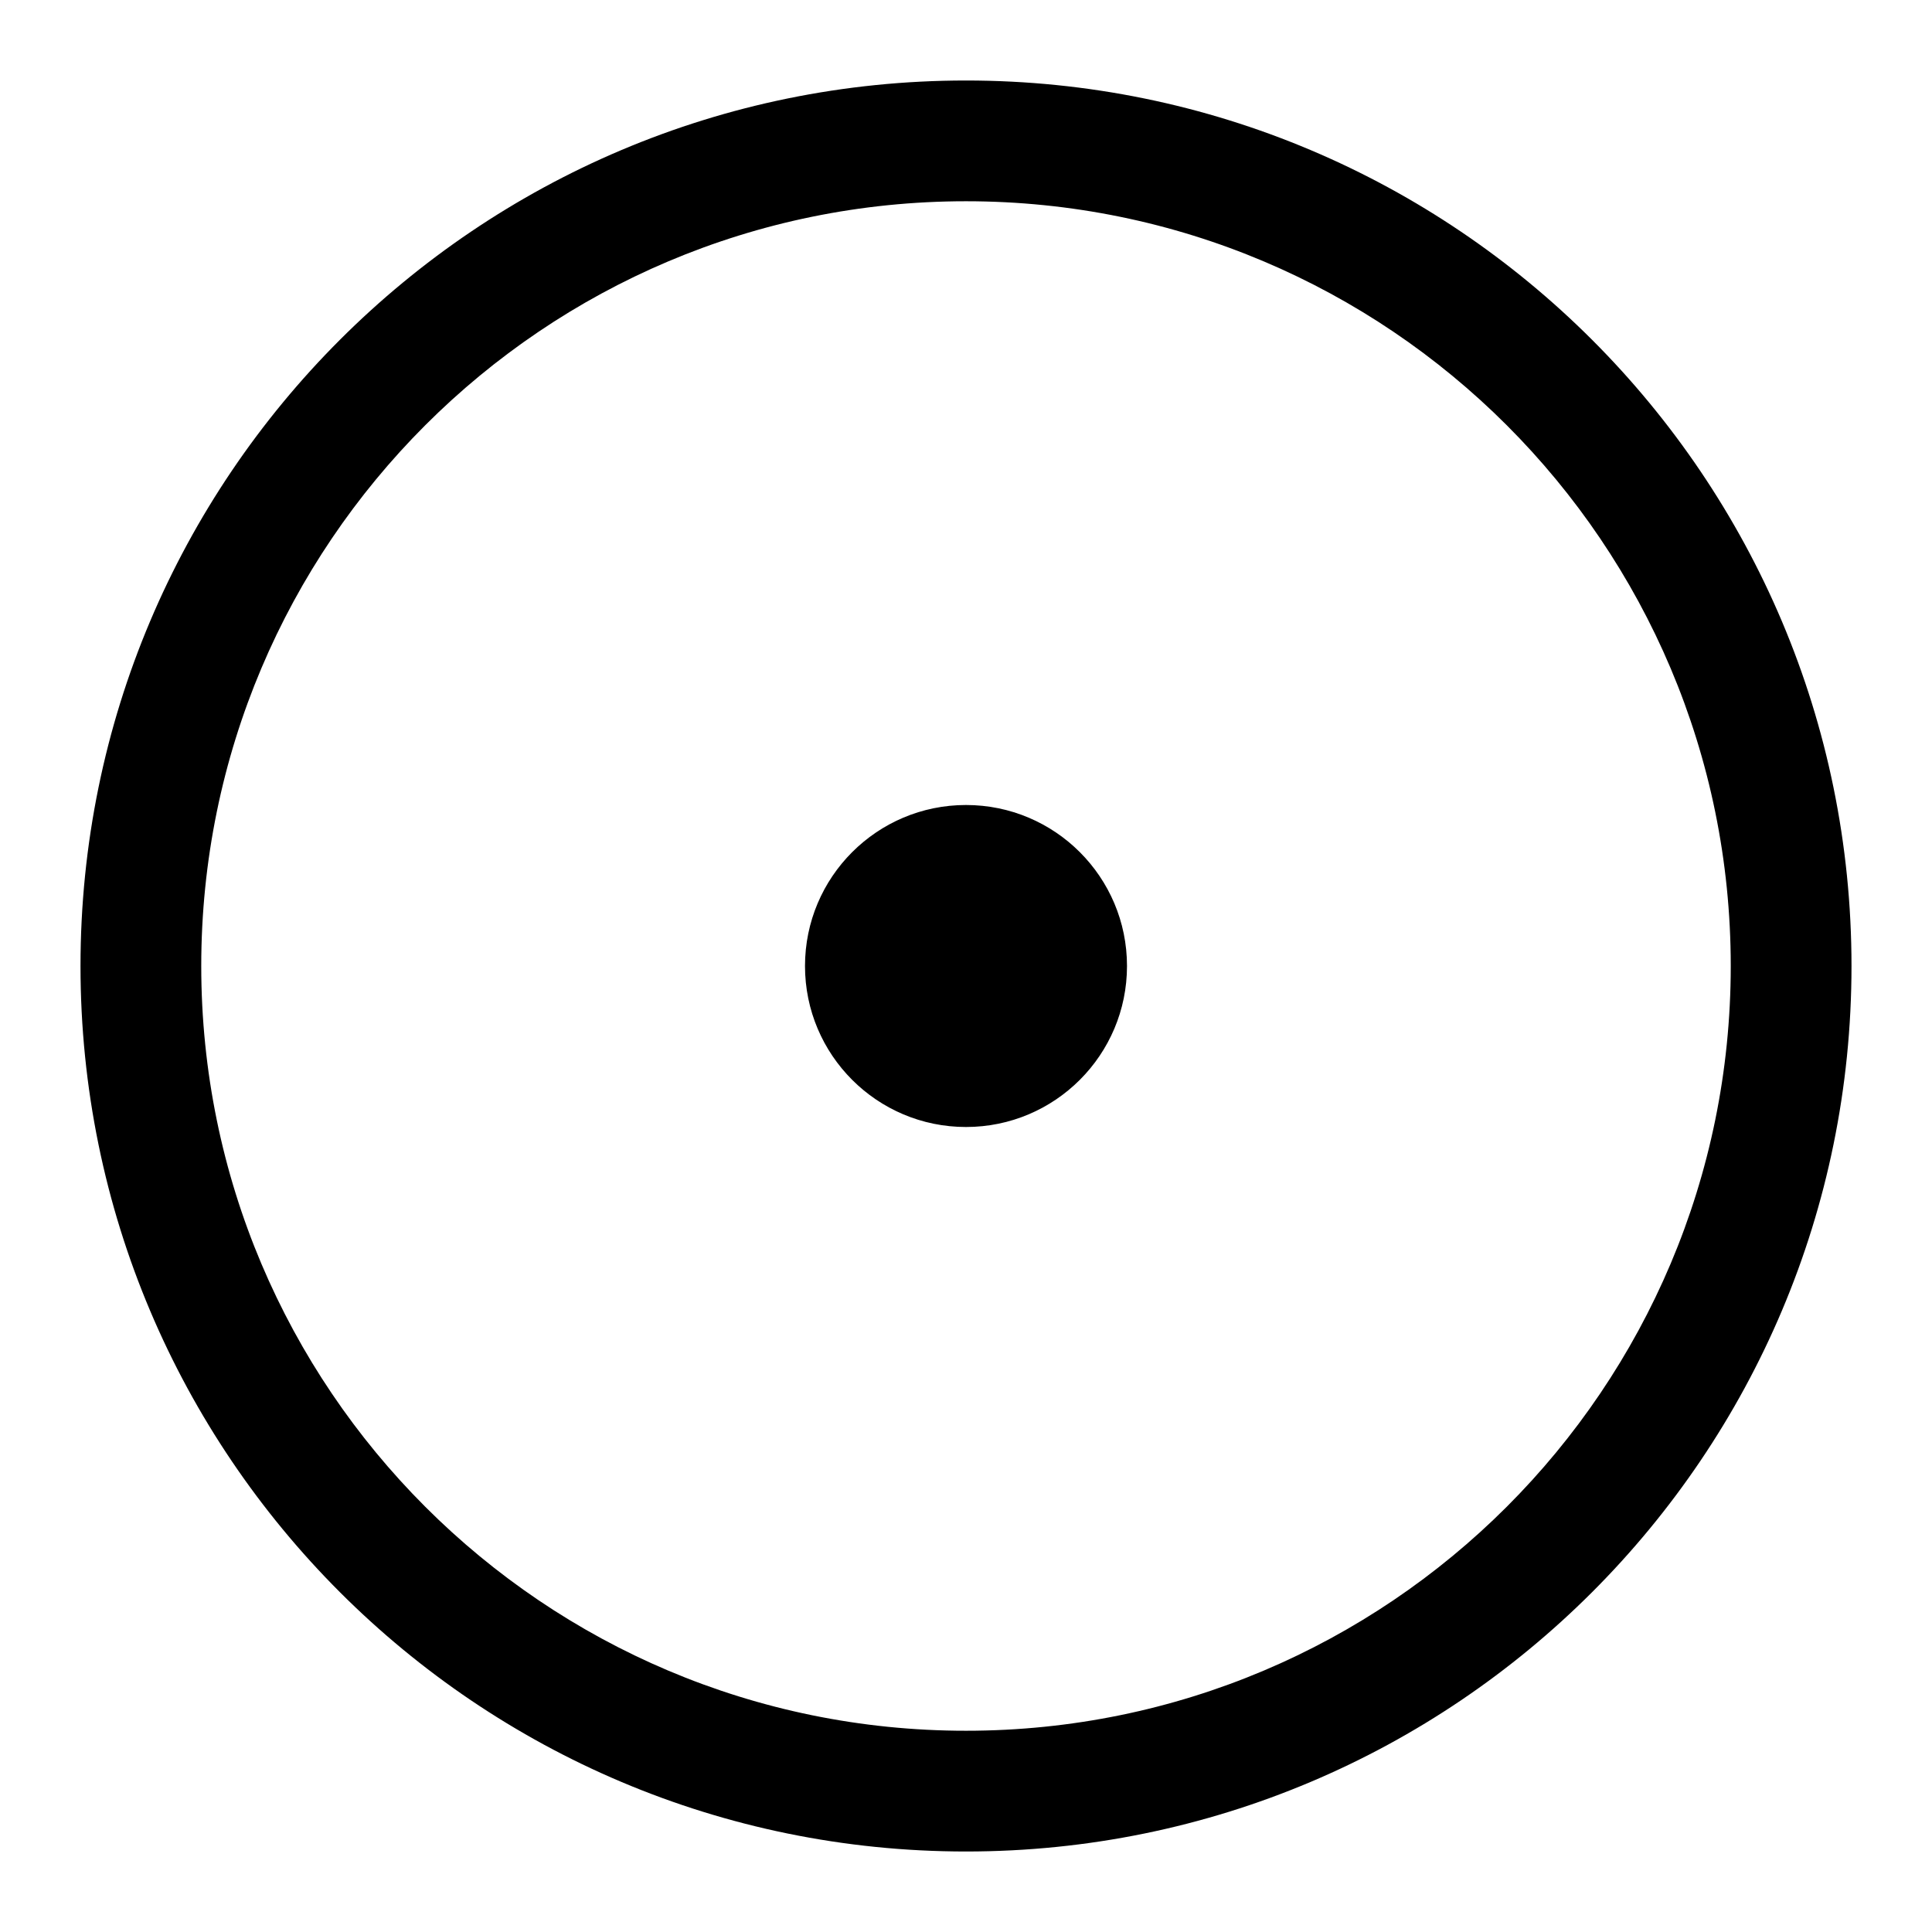
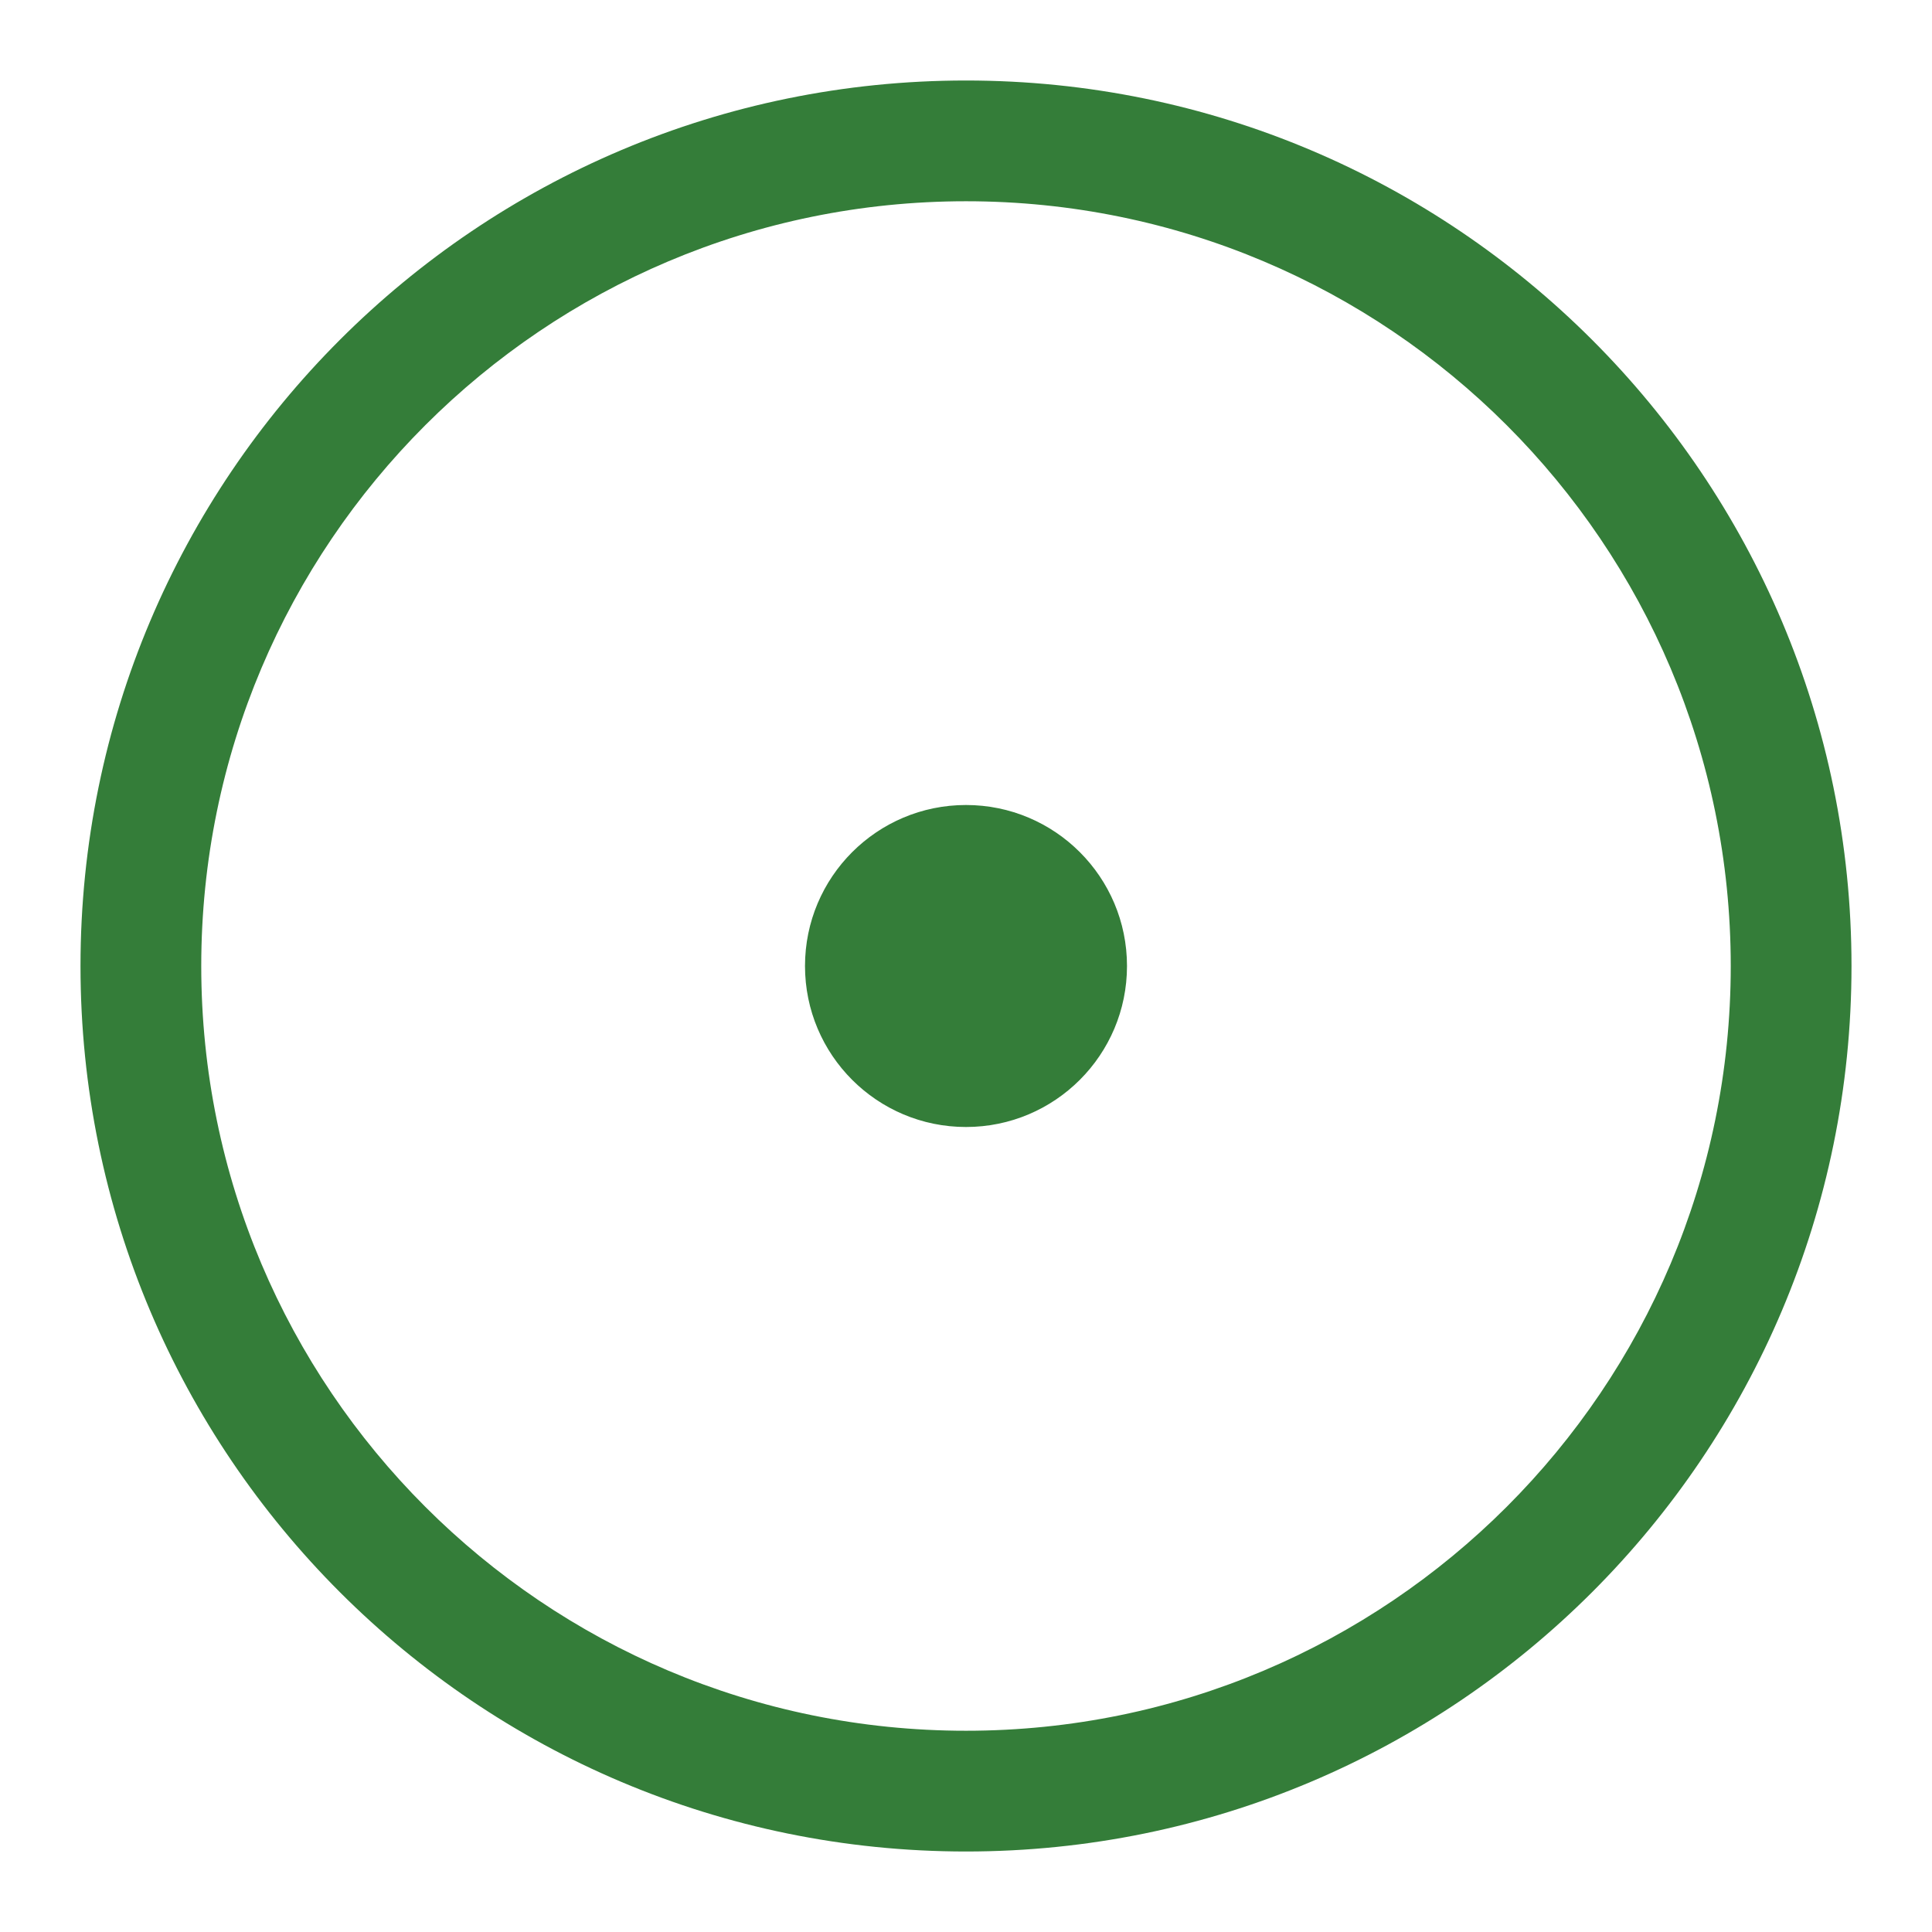
- <svg xmlns="http://www.w3.org/2000/svg" viewBox="0 0 24 24" width="24" height="24">
+ <svg xmlns="http://www.w3.org/2000/svg" viewBox="0 0 24 24" width="24" height="24" fill="#347d39">
  <path fill-rule="evenodd" d="M2.5 12a9.5 9.5 0 1119 0 9.5 9.5 0 01-19 0zM12 1C5.925 1 1 5.925 1 12s4.925 11 11 11 11-4.925 11-11S18.075 1 12 1zm0 13a2 2 0 100-4 2 2 0 000 4z" />
</svg>
